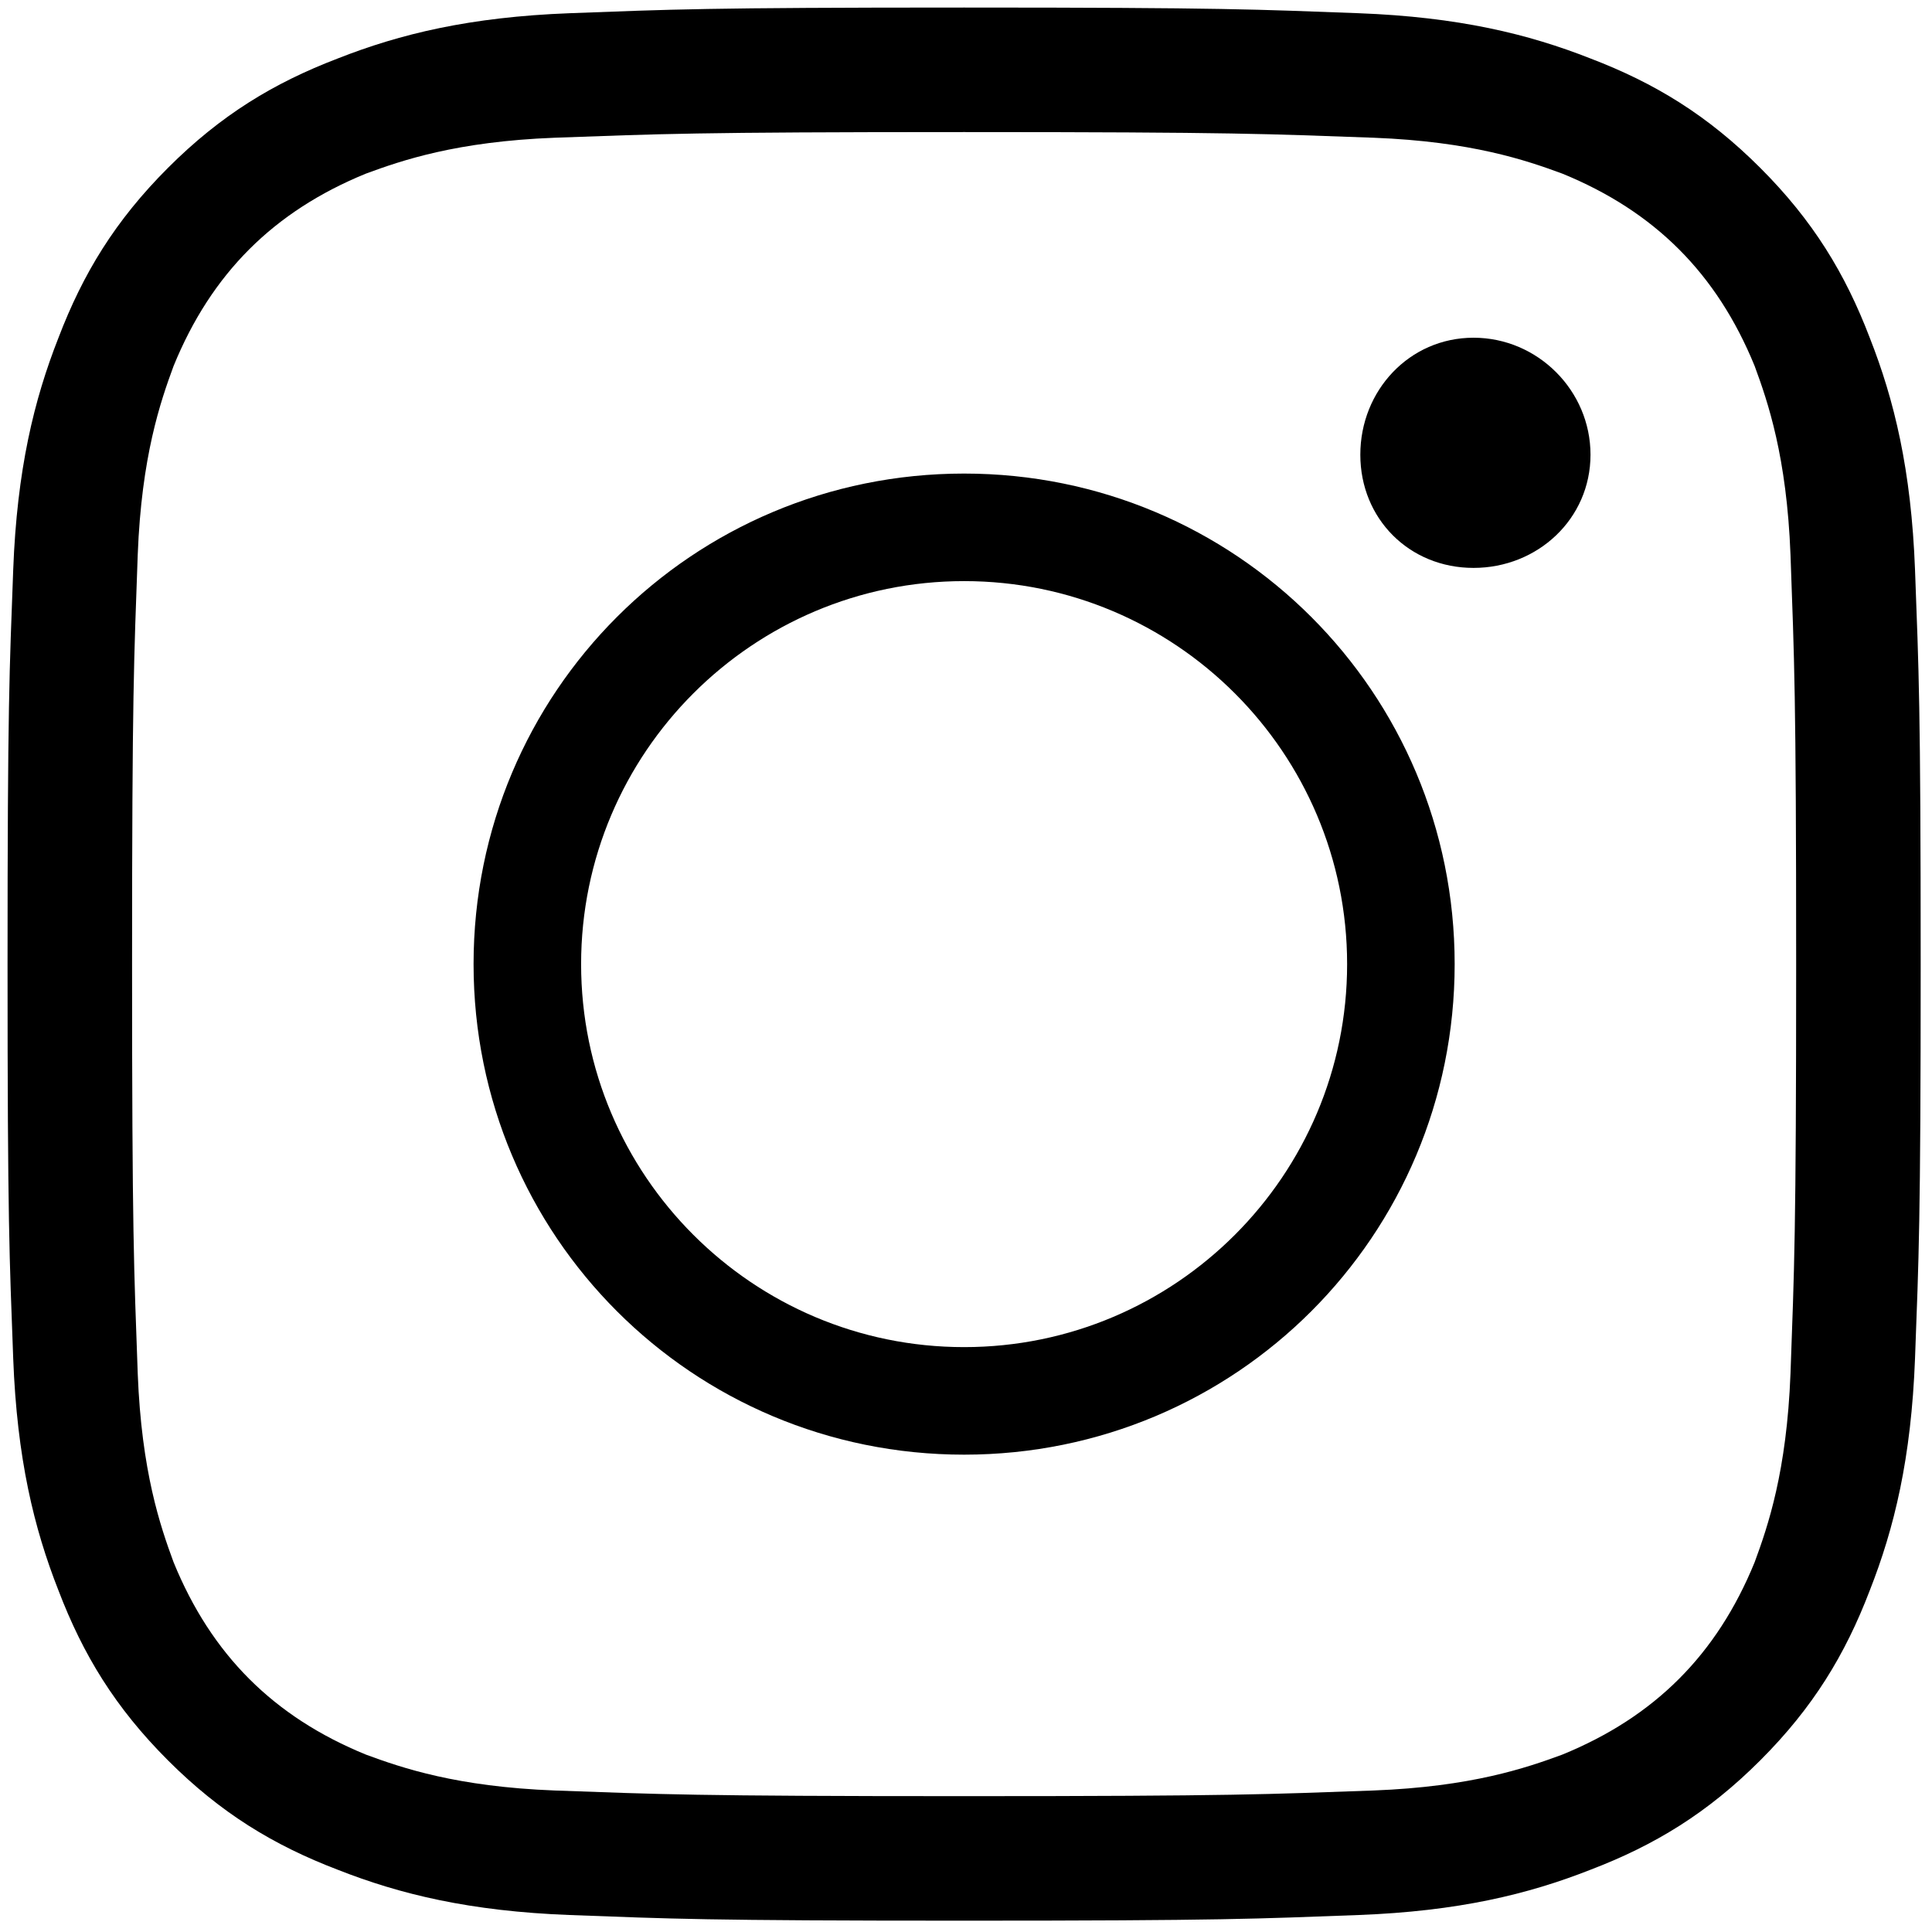
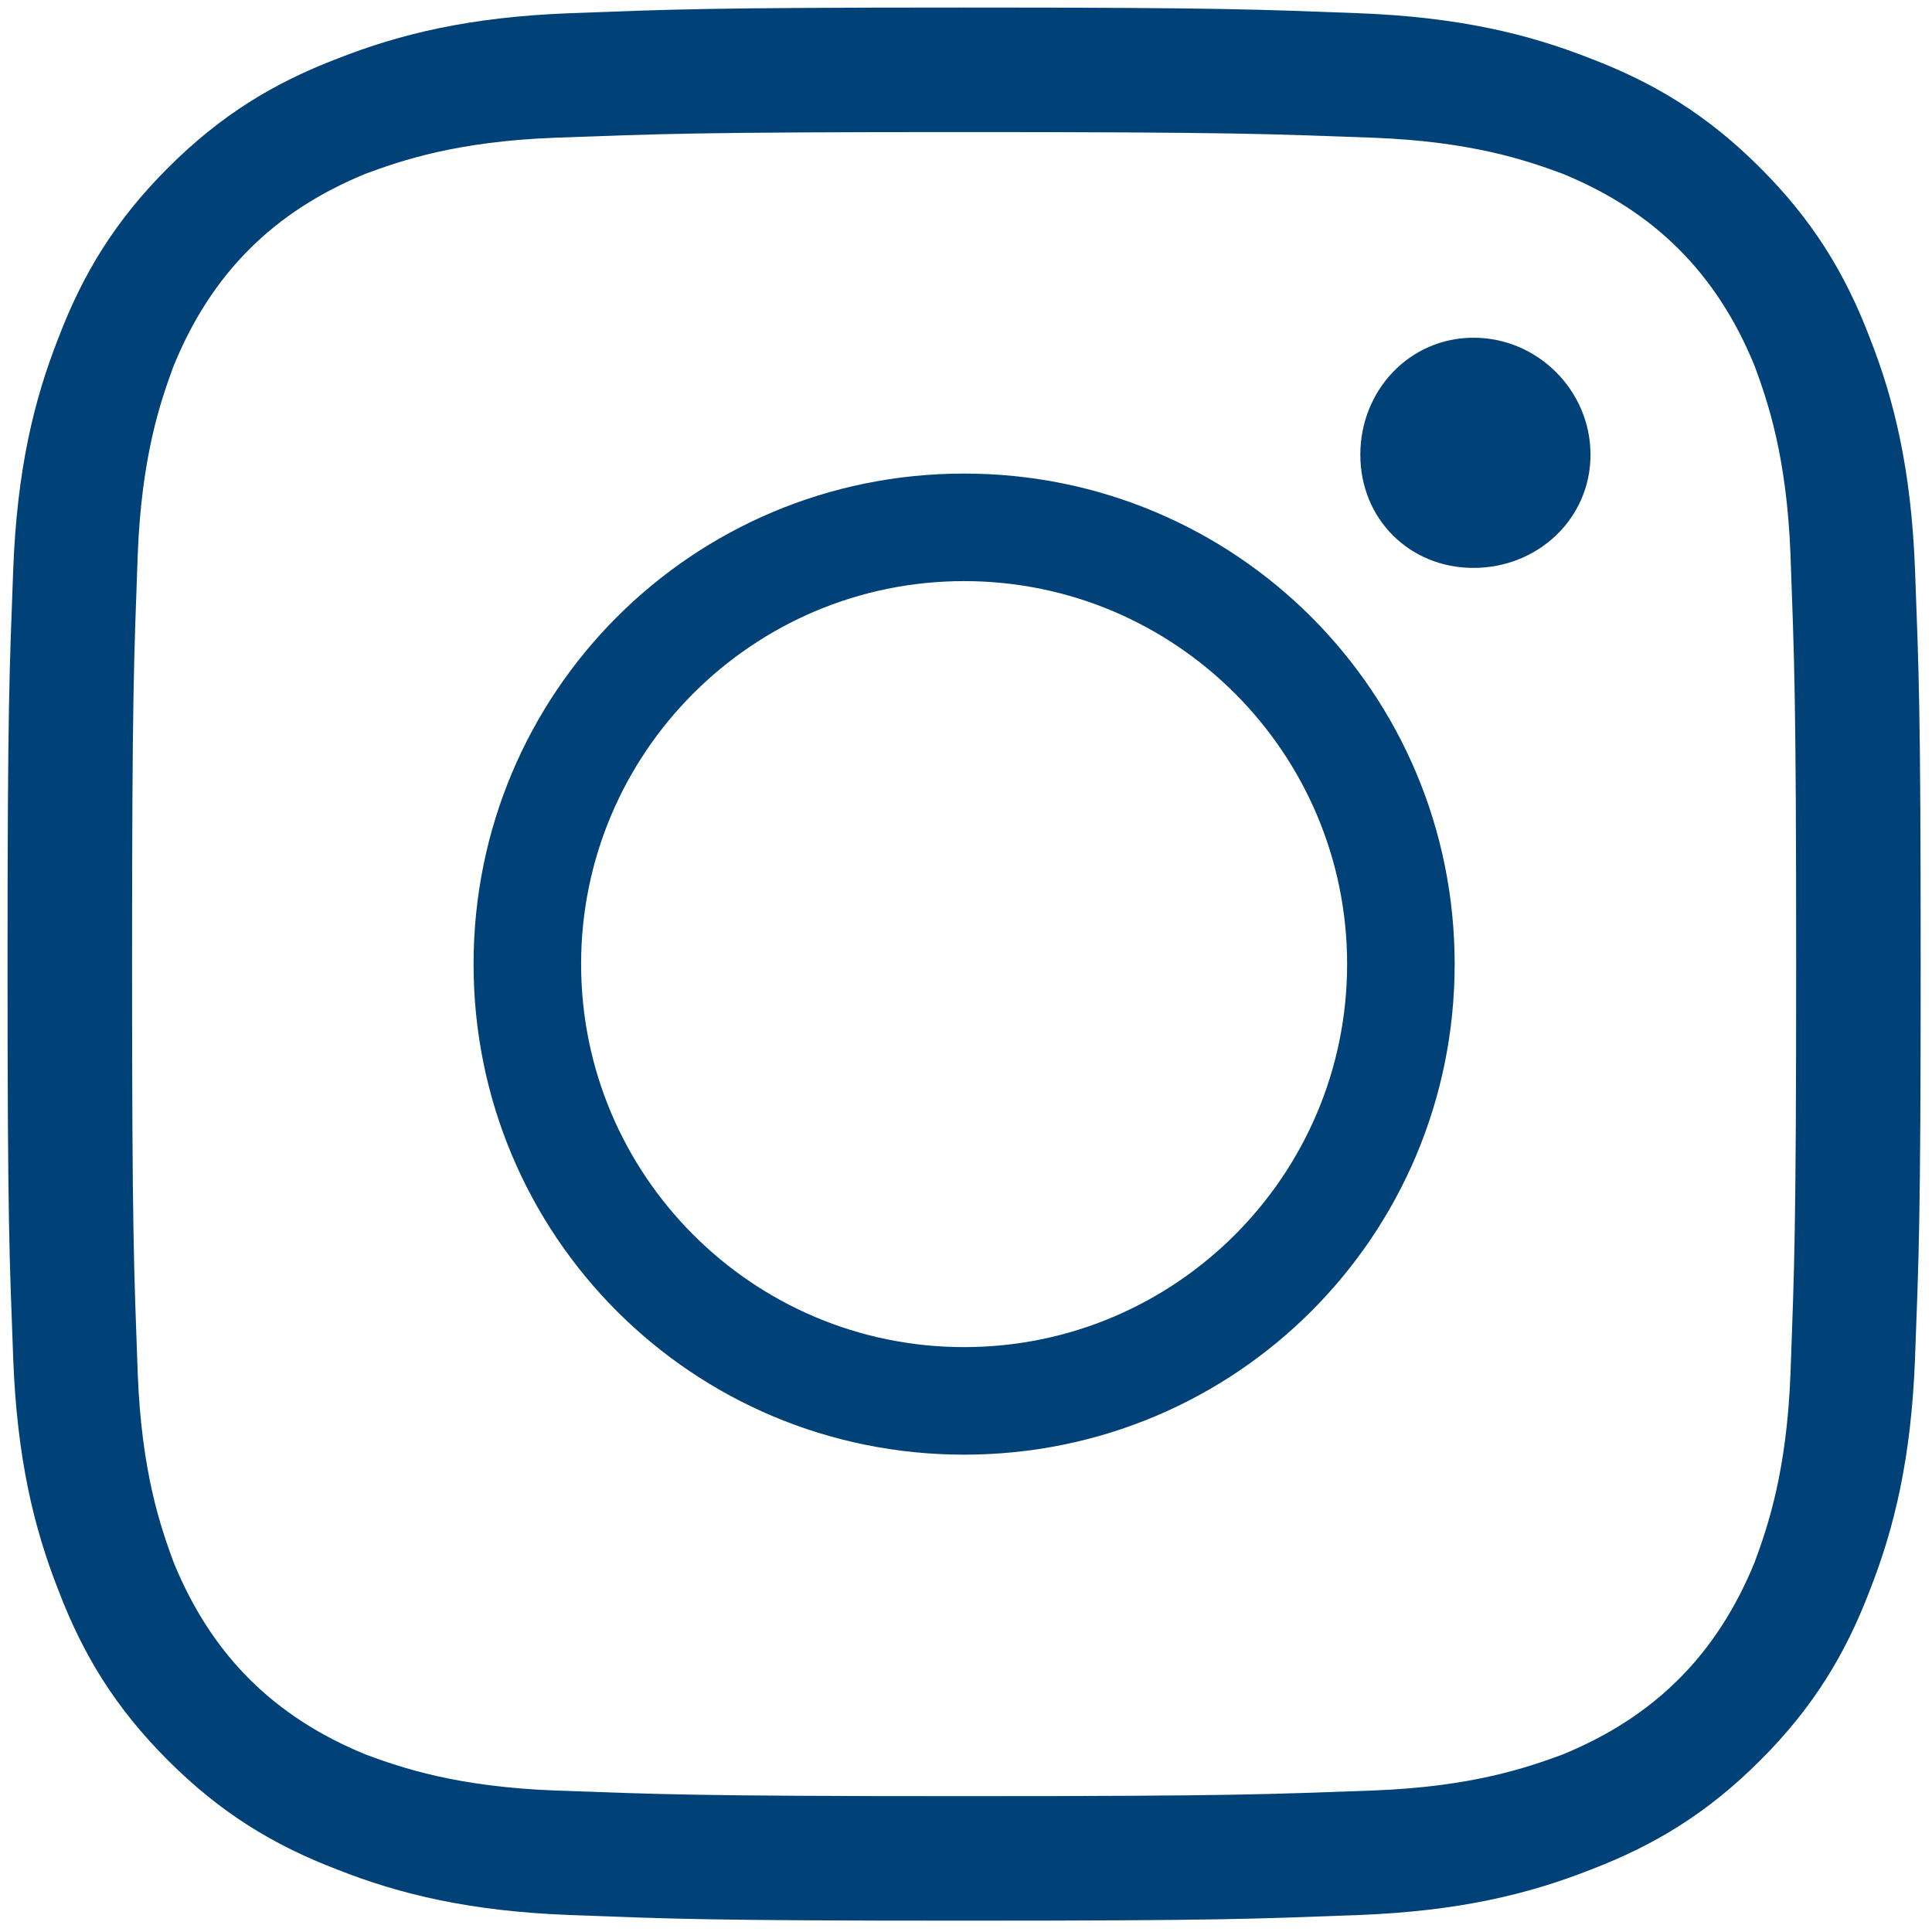
<svg xmlns="http://www.w3.org/2000/svg" viewBox="0 0 1024 1024">
-   <path d="M511 4c138 0 155 1 209 3 53 2 90 11 123 24 34 13 62 30 90 58s45 56 58 90c13 33 22 70 24 123 2 54 3 71 3 209s-1 155-3 209c-2 53-11 90-24 123-13 34-30 62-58 90s-56 45-90 58c-33 13-70 22-123 24-54 2-71 3-209 3s-155-1-209-3c-53-2-90-11-123-24-34-13-62-30-90-58s-45-56-58-90C18 810 9 773 7 720c-2-54-3-71-3-209s1-155 3-209c2-53 11-90 24-123 13-34 30-62 58-90s56-45 90-58c33-13 70-22 123-24 54-2 71-3 209-3zm0 66c-144 0-161 1-217 3-52 2-81 12-100 19-49 20-82 53-102 102-7 19-17 48-19 100-2 56-3 73-3 217s1 161 3 217c2 52 12 81 19 100 20 49 53 82 102 102 19 7 48 17 100 19 56 2 73 3 217 3s161-1 217-3c52-2 81-12 100-19 49-20 82-53 102-102 7-19 17-48 19-100 2-56 3-73 3-217s-1-161-3-217c-2-52-12-81-19-100-20-49-53-82-102-102-19-7-48-17-100-19-56-2-73-3-217-3zm0 644c112 0 203-91 203-203s-91-203-203-203-203 91-203 203 91 203 203 203zm0-463c144 0 260 116 260 260S655 771 511 771 251 655 251 511s116-260 260-260zm332-10c0 34-28 60-62 60s-60-26-60-60 26-62 60-62 62 28 62 62z" />
+   <style type="text/css">
+         
+         .st0 {
+             fill: #004178;
+         }
+         
+     </style>
+   <path class="st0" d="M511 4c138 0 155 1 209 3 53 2 90 11 123 24 34 13 62 30 90 58s45 56 58 90c13 33 22 70 24 123 2 54 3 71 3 209s-1 155-3 209c-2 53-11 90-24 123-13 34-30 62-58 90s-56 45-90 58c-33 13-70 22-123 24-54 2-71 3-209 3s-155-1-209-3c-53-2-90-11-123-24-34-13-62-30-90-58s-45-56-58-90C18 810 9 773 7 720c-2-54-3-71-3-209s1-155 3-209c2-53 11-90 24-123 13-34 30-62 58-90s56-45 90-58c33-13 70-22 123-24 54-2 71-3 209-3zm0 66c-144 0-161 1-217 3-52 2-81 12-100 19-49 20-82 53-102 102-7 19-17 48-19 100-2 56-3 73-3 217s1 161 3 217c2 52 12 81 19 100 20 49 53 82 102 102 19 7 48 17 100 19 56 2 73 3 217 3s161-1 217-3c52-2 81-12 100-19 49-20 82-53 102-102 7-19 17-48 19-100 2-56 3-73 3-217s-1-161-3-217c-2-52-12-81-19-100-20-49-53-82-102-102-19-7-48-17-100-19-56-2-73-3-217-3zm0 644c112 0 203-91 203-203s-91-203-203-203-203 91-203 203 91 203 203 203zm0-463c144 0 260 116 260 260S655 771 511 771 251 655 251 511s116-260 260-260zm332-10c0 34-28 60-62 60s-60-26-60-60 26-62 60-62 62 28 62 62z" />
</svg>
